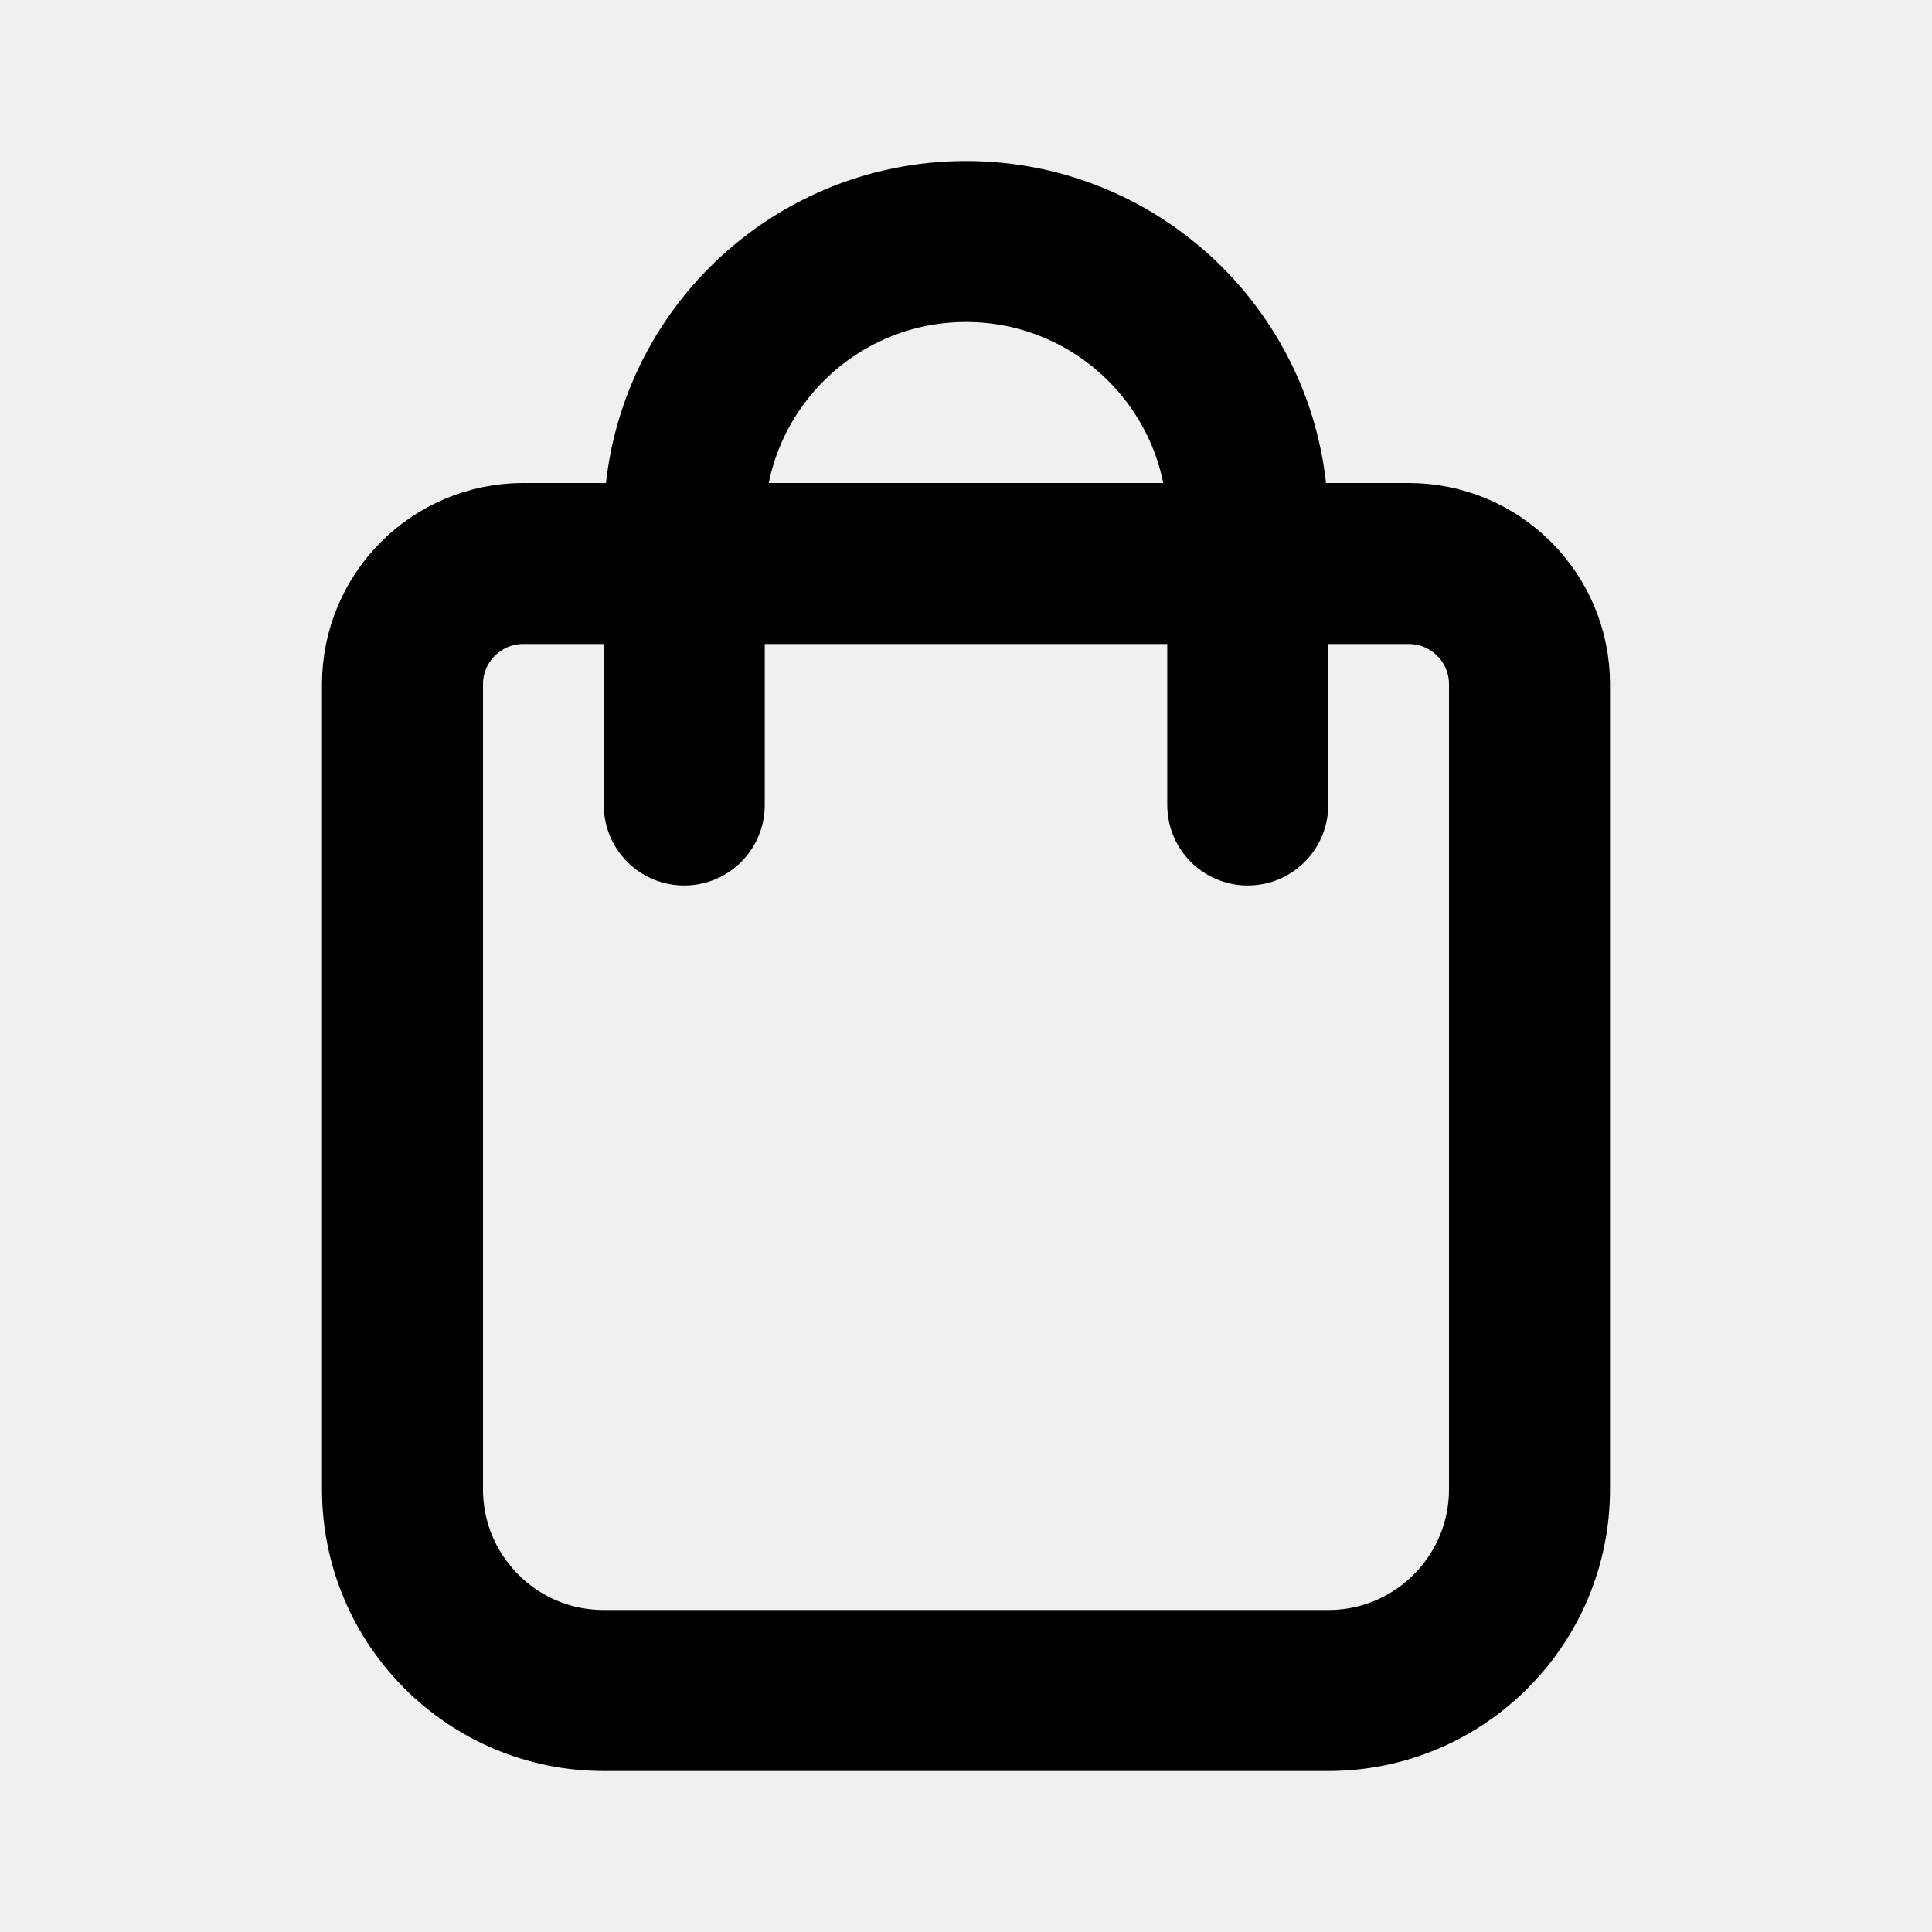
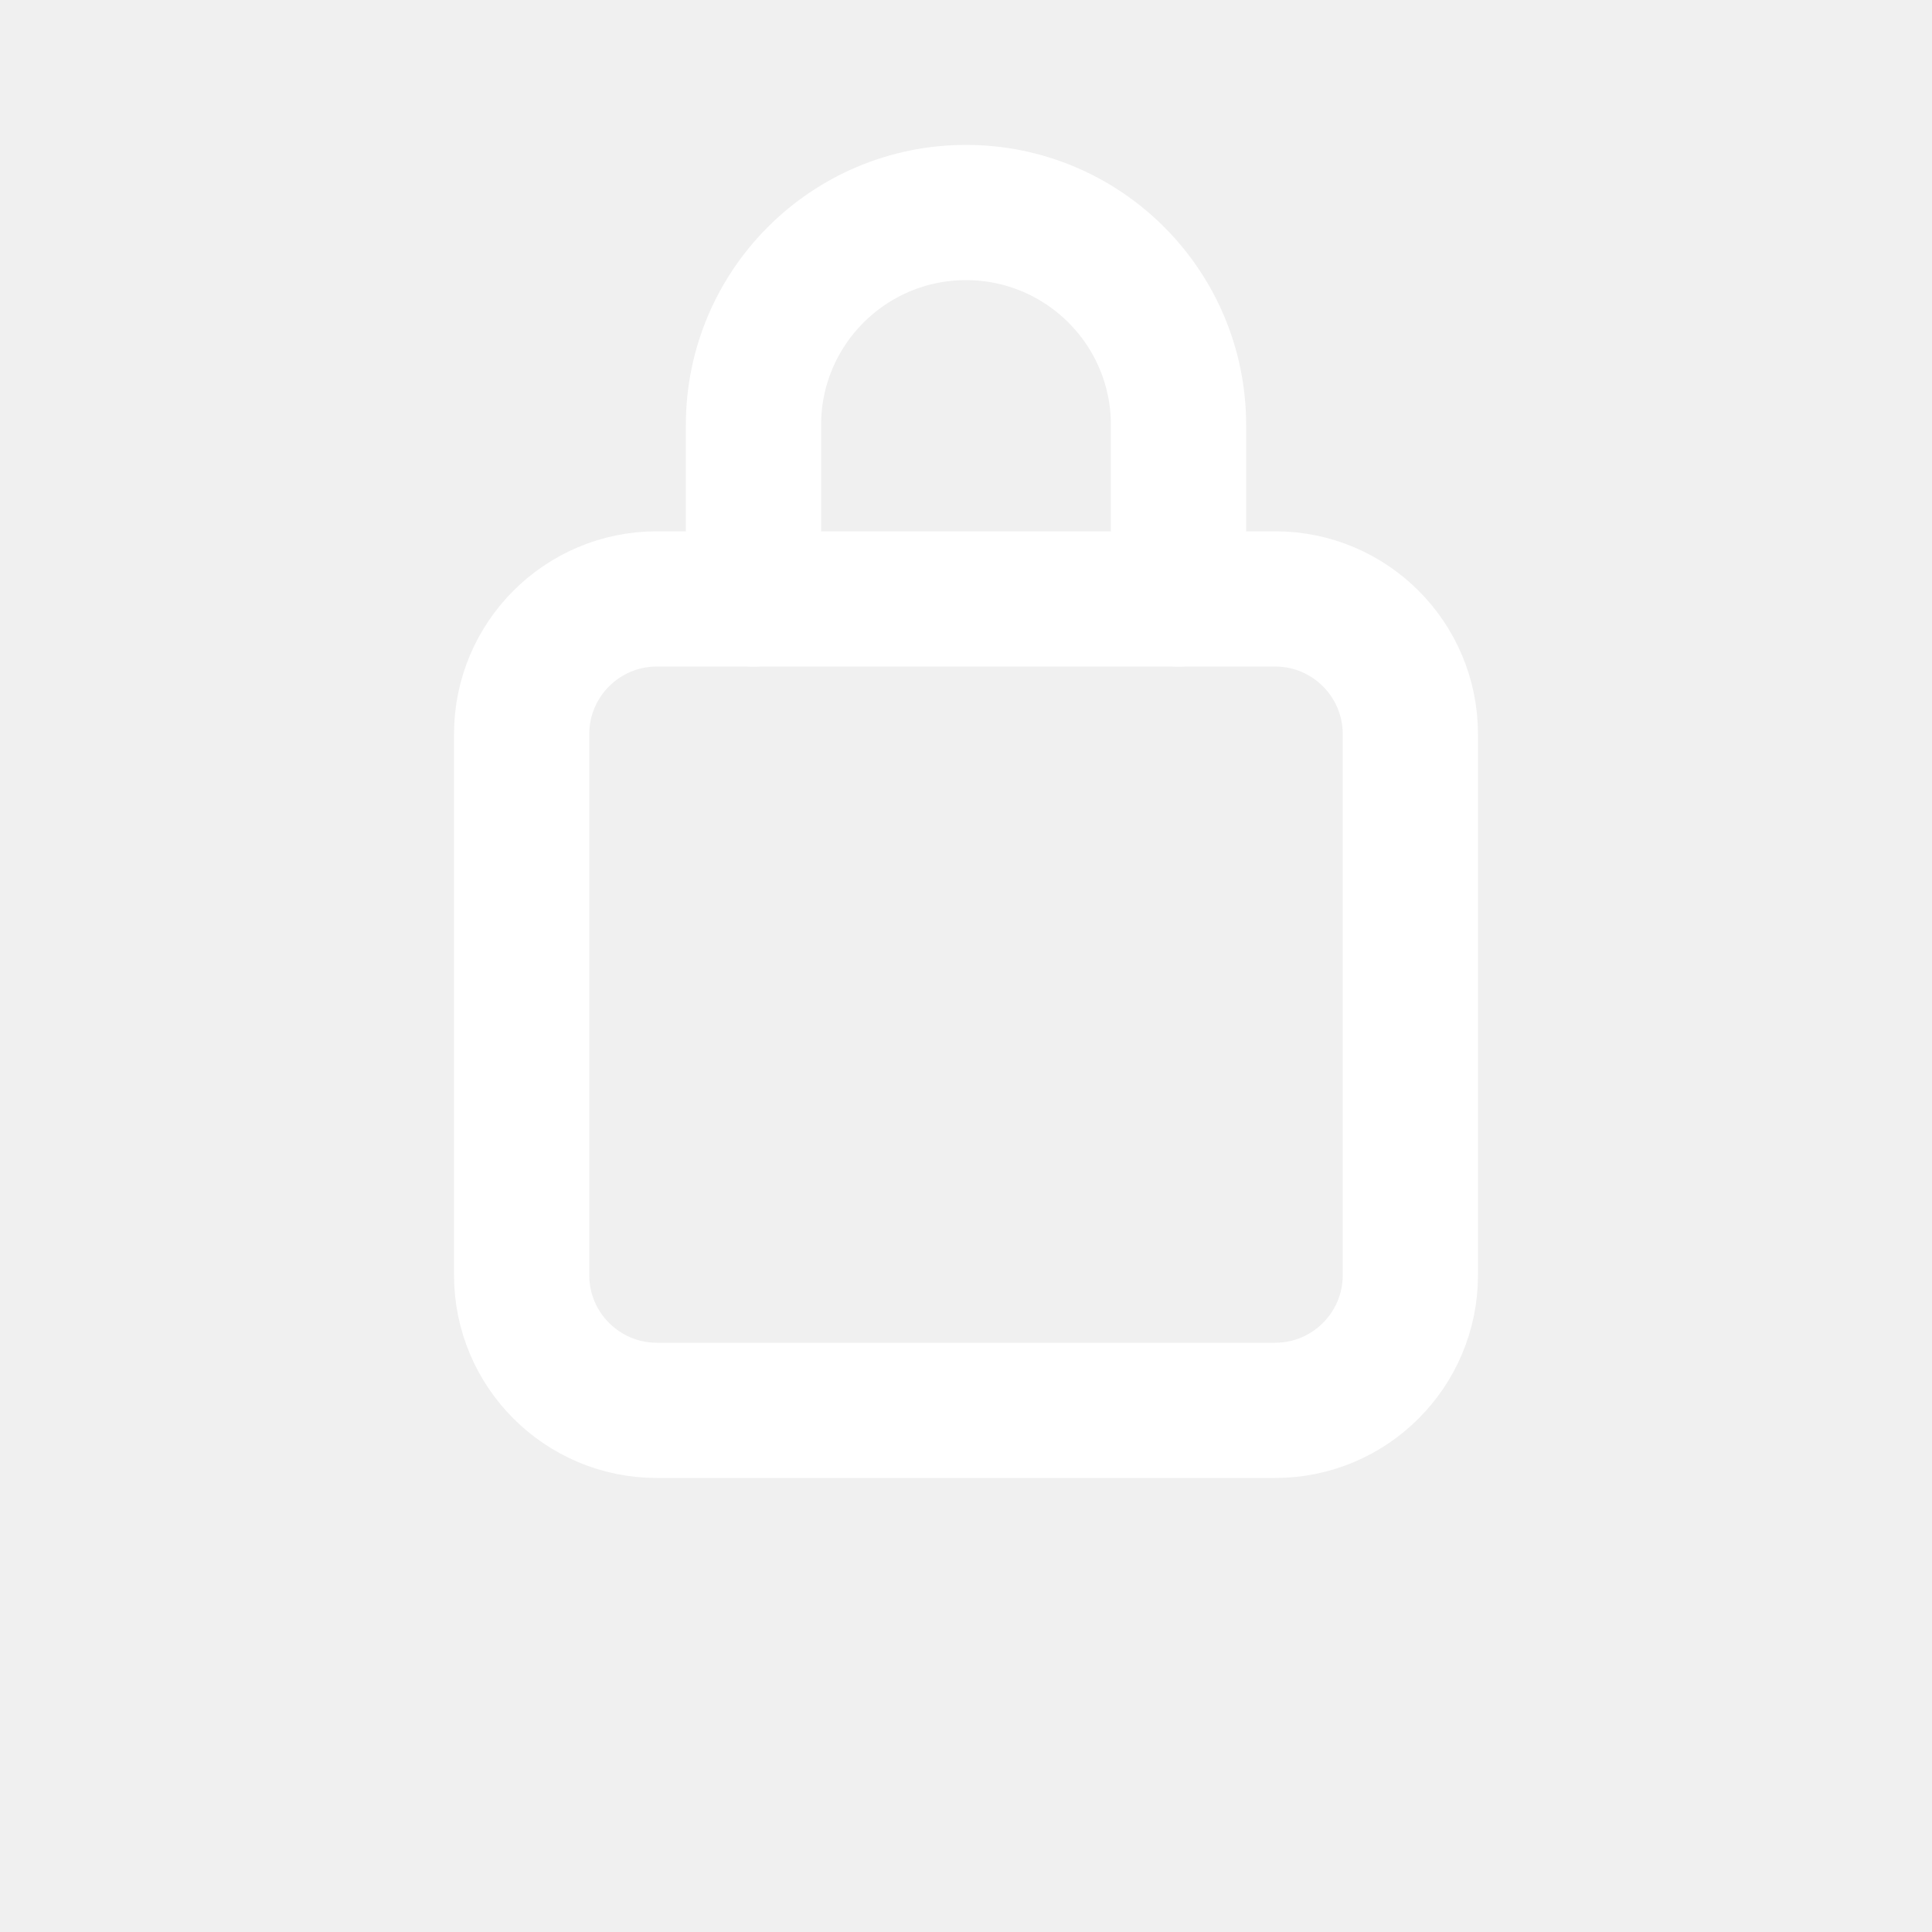
- <svg xmlns="http://www.w3.org/2000/svg" width="24" height="24" viewBox="0 0 24 24" fill="none">
-   <path d="M5 8.5C5 7.672 5.672 7 6.5 7H17.5C18.328 7 19 7.672 19 8.5V18.5C19 19.881 17.881 21 16.5 21H7.5C6.119 21 5 19.881 5 18.5V8.5Z" stroke="currentColor" stroke-width="2" stroke-linecap="round" stroke-linejoin="round" />
-   <path d="M8.5 10V6.5C8.5 4.567 10.067 3 12 3C13.933 3 15.5 4.567 15.5 6.5V10" stroke="currentColor" stroke-width="2" stroke-linecap="round" stroke-linejoin="round" />
+ <svg xmlns="http://www.w3.org/2000/svg" viewBox="0 0 100 100" fill="none">
+   <g fill="none" stroke="#FFFFFF" stroke-width="7" stroke-linecap="round" stroke-linejoin="round">
+     <rect x="27" y="31" width="46" height="42" rx="7" />
+     <path d="M39,31 V22 A11,11 0 0,1 61,22 V31" />
+   </g>
</svg>
